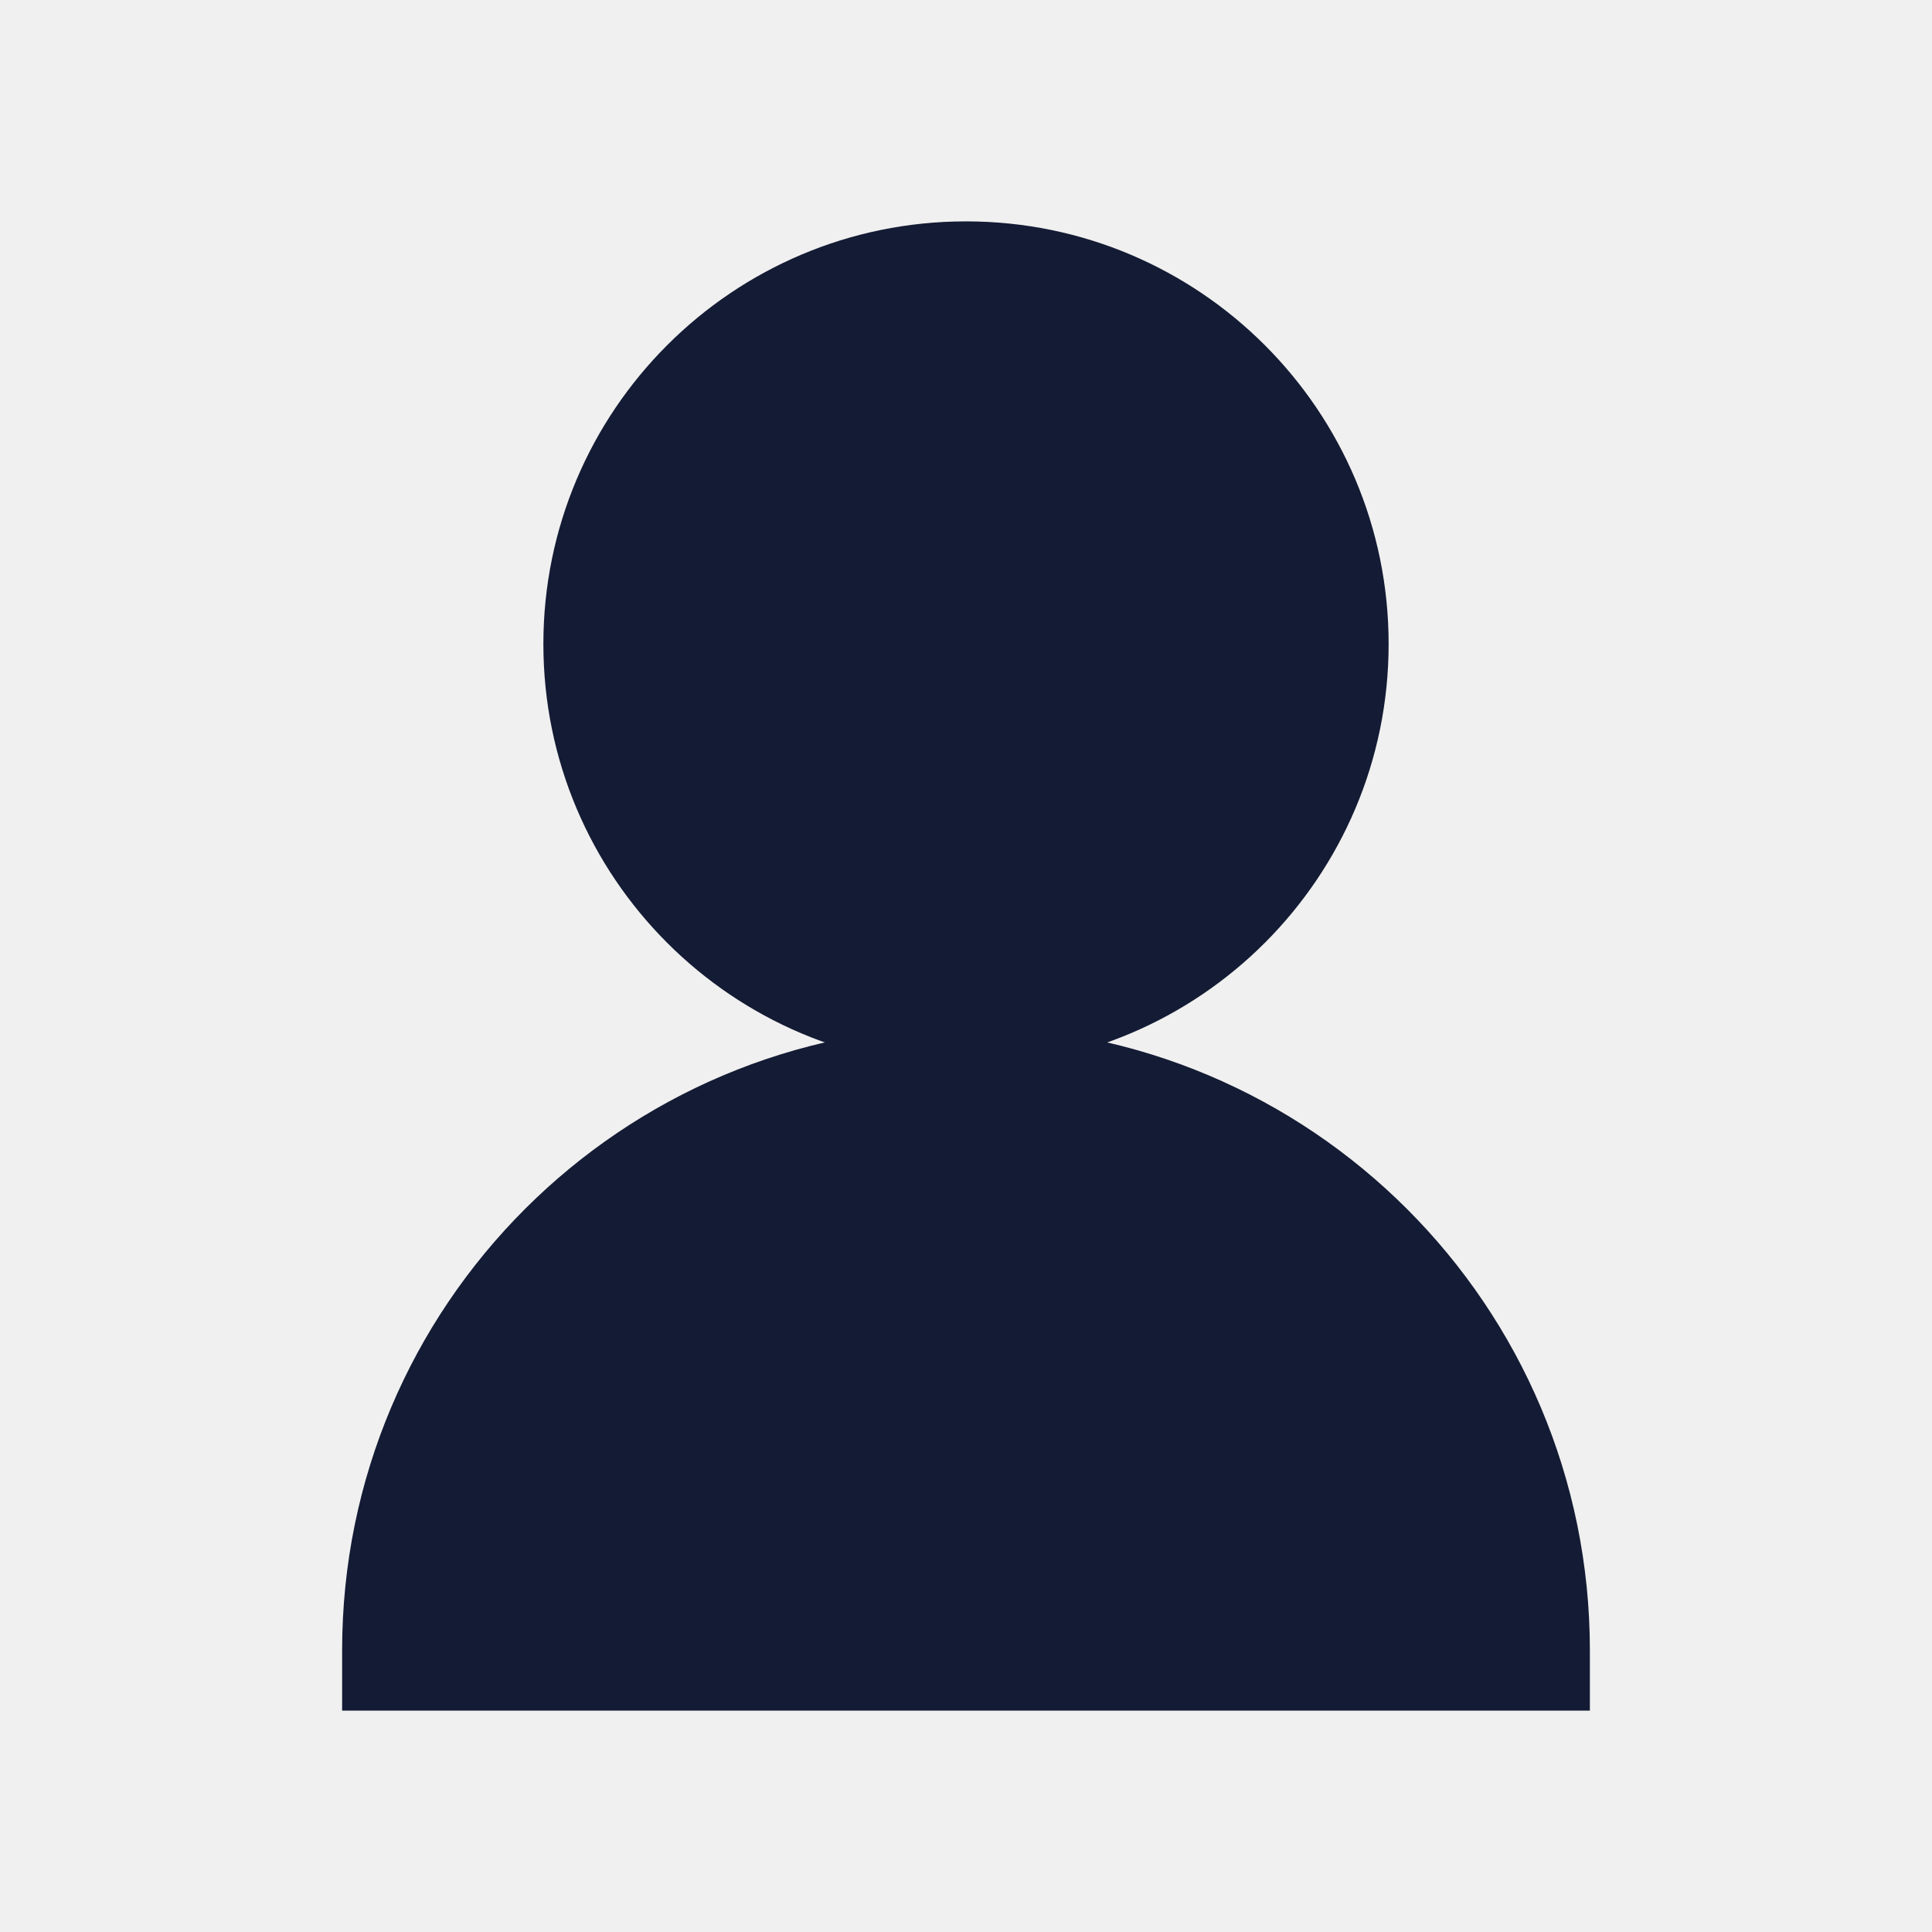
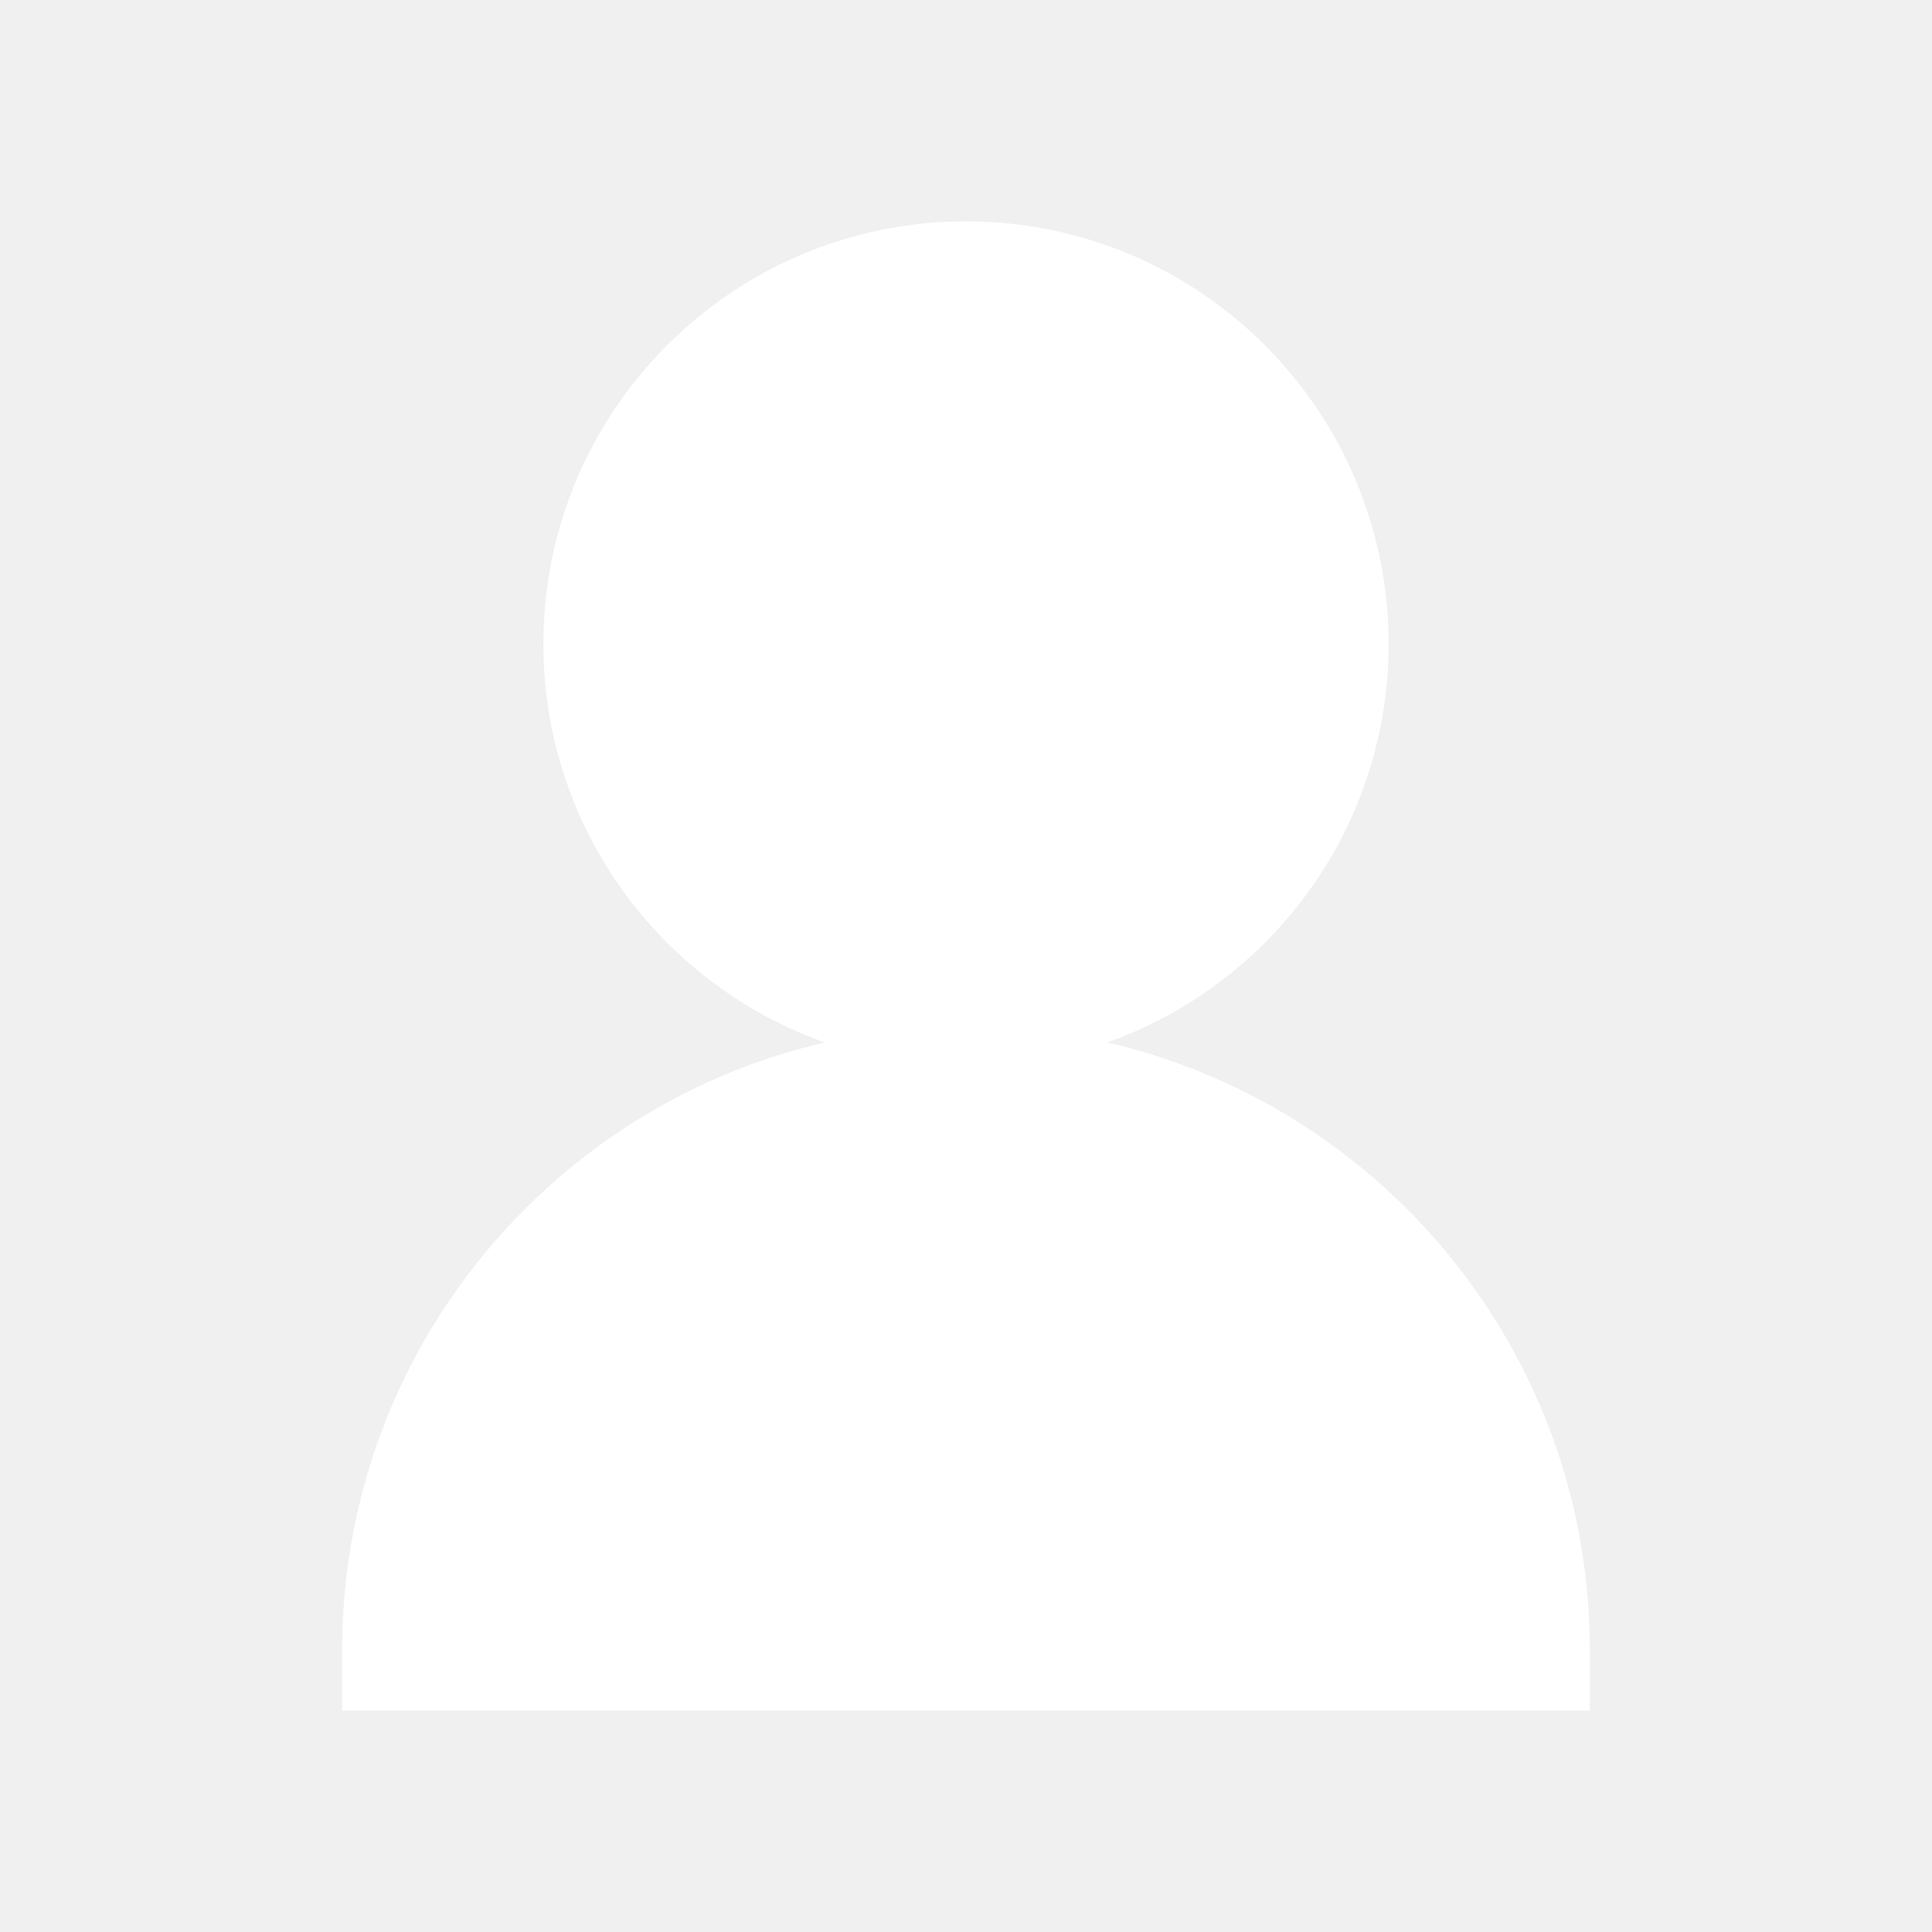
- <svg xmlns="http://www.w3.org/2000/svg" width="24" height="24" viewBox="0 0 24 24" fill="none">
-   <path d="M4.25 20.5C4.25 16.22 7.72 12.75 12 12.75C16.28 12.75 19.75 16.22 19.75 20.5V21.25H4.25V20.5Z" fill="#141B34" />
-   <path d="M6.75 8C6.75 5.101 9.101 2.75 12 2.75C14.899 2.75 17.25 5.101 17.25 8C17.25 10.899 14.899 13.25 12 13.25C9.101 13.25 6.75 10.899 6.75 8Z" fill="#141B34" />
+ <svg xmlns="http://www.w3.org/2000/svg" width="20" height="20" viewBox="0 0 24 24" fill="none">
+   <path d="M4.25 20.5C4.25 16.22 7.72 12.75 12 12.75C16.28 12.75 19.75 16.22 19.75 20.5V21.25H4.25V20.5Z" fill="#FFFFFF" />
+   <path d="M6.75 8C6.75 5.101 9.101 2.75 12 2.75C14.899 2.75 17.25 5.101 17.25 8C17.25 10.899 14.899 13.25 12 13.25C9.101 13.25 6.75 10.899 6.75 8Z" fill="#FFFFFF" />
</svg>
